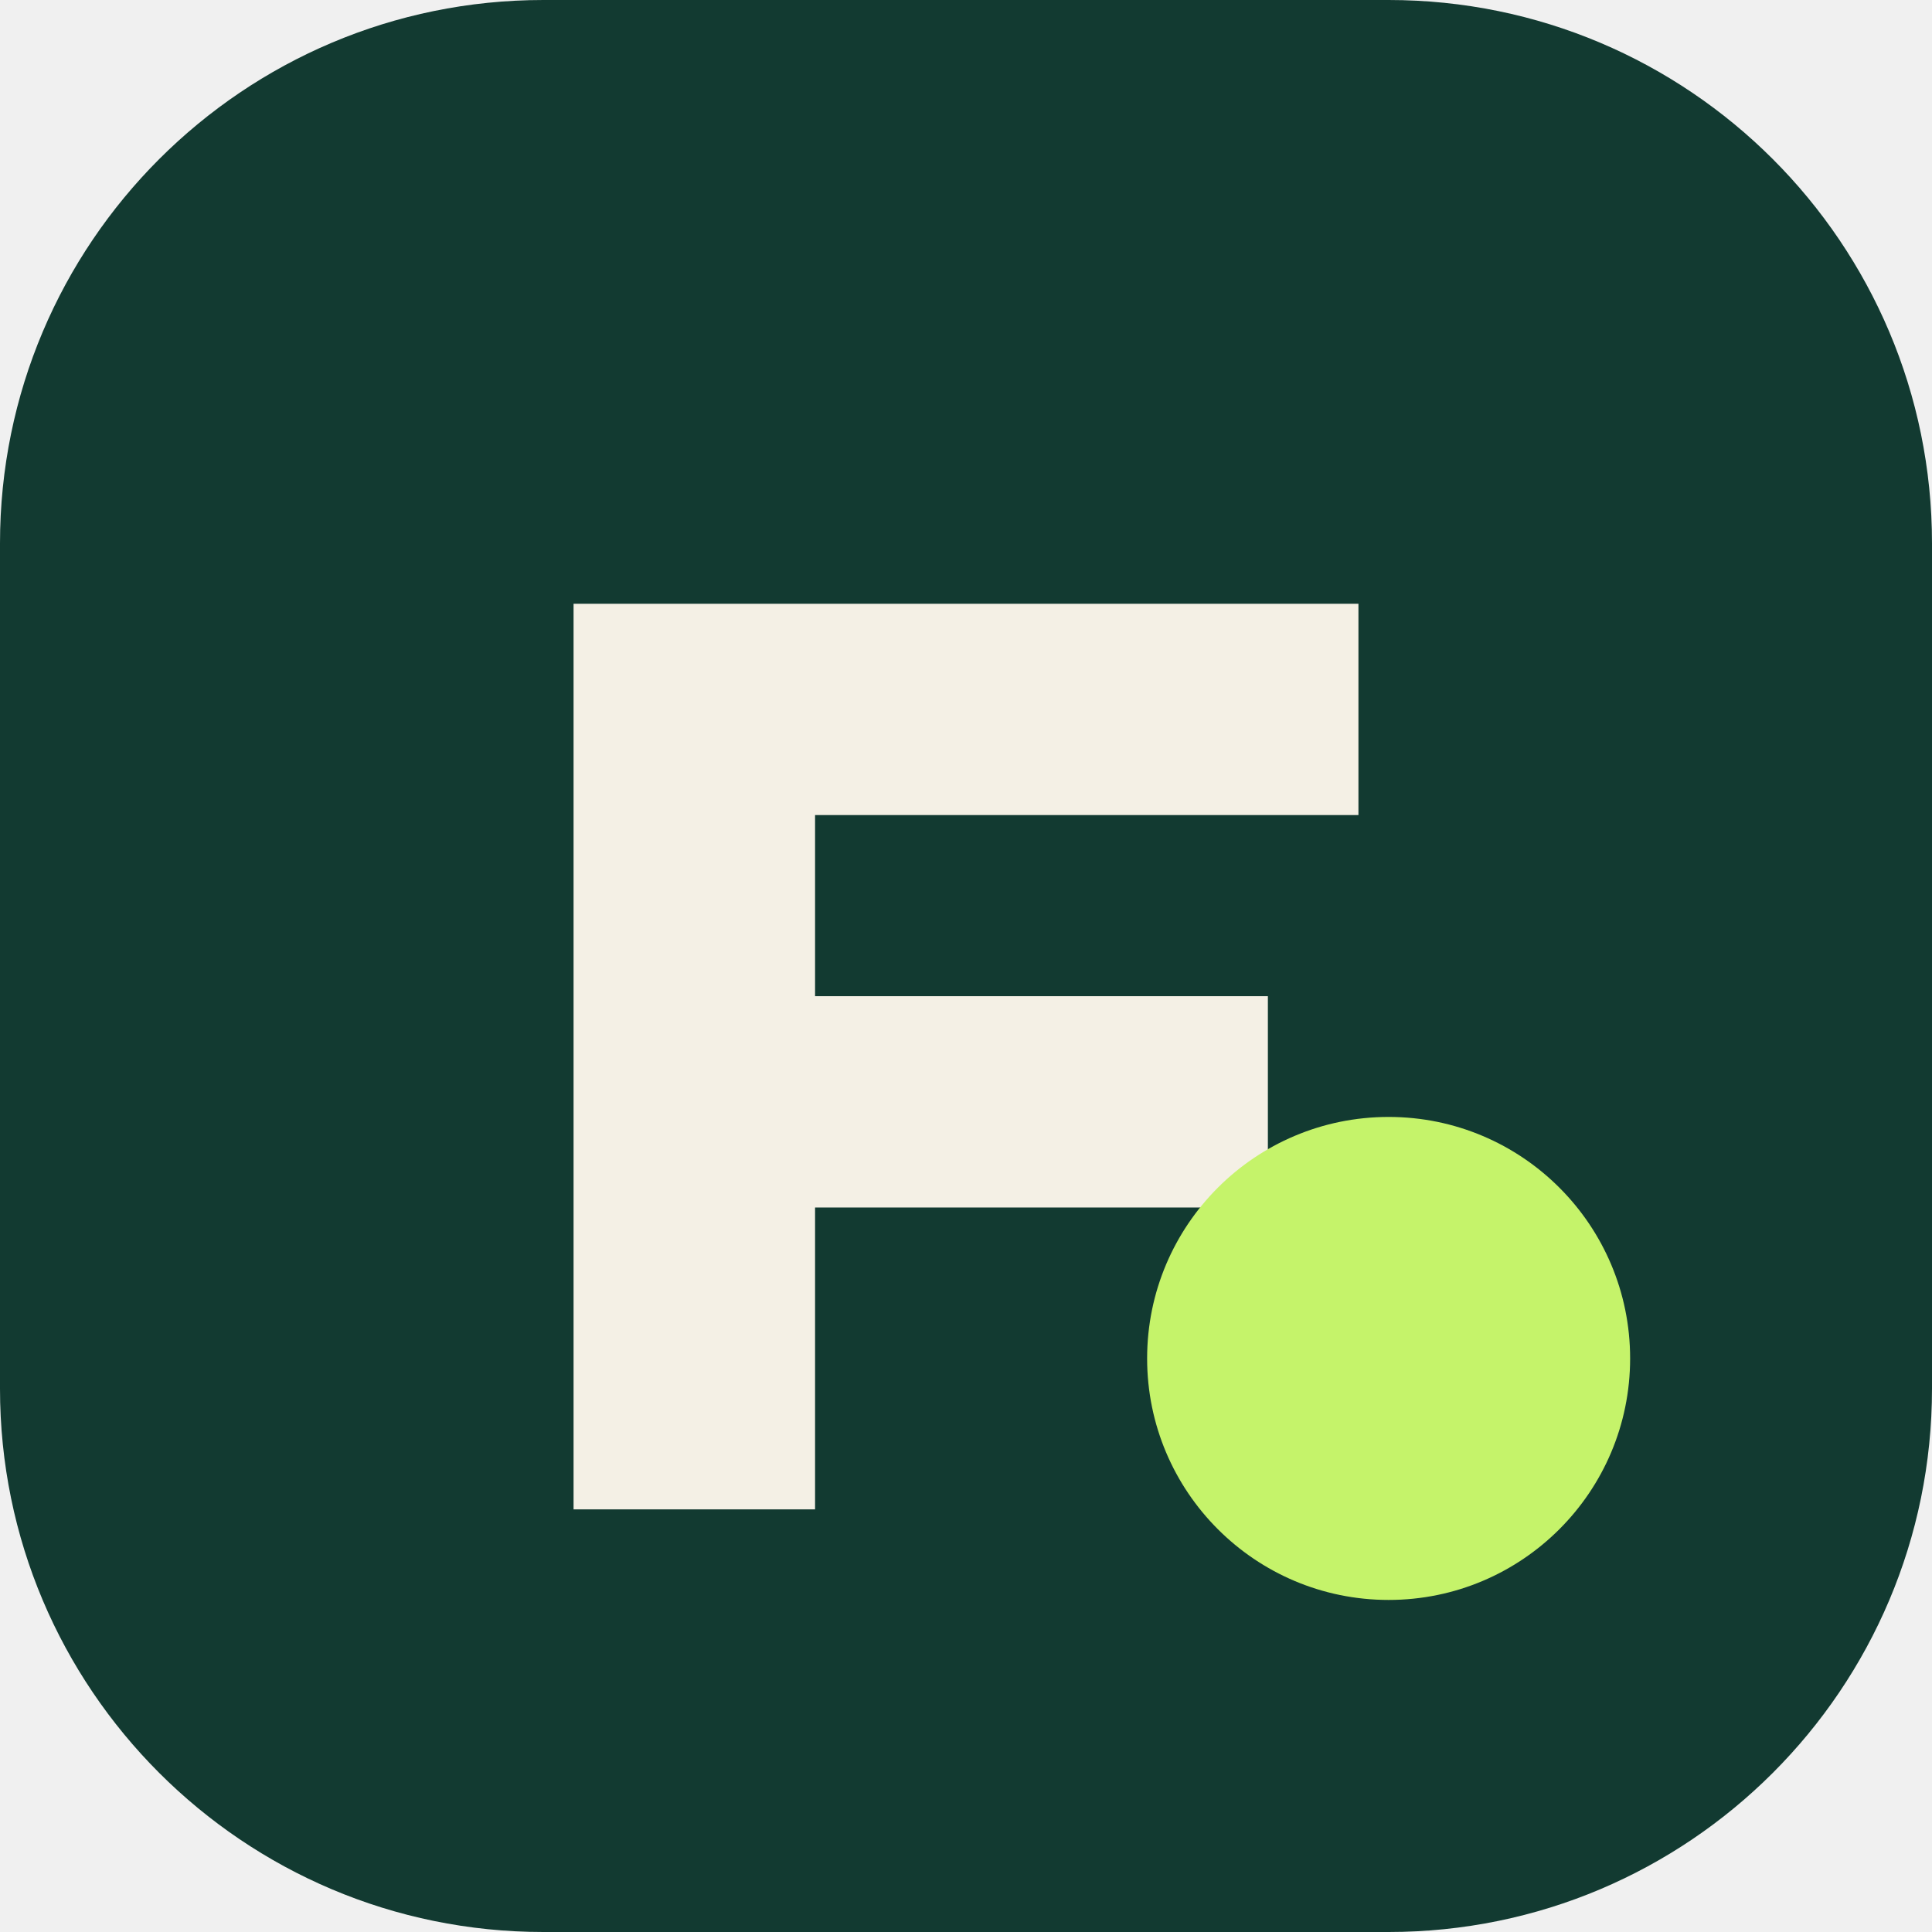
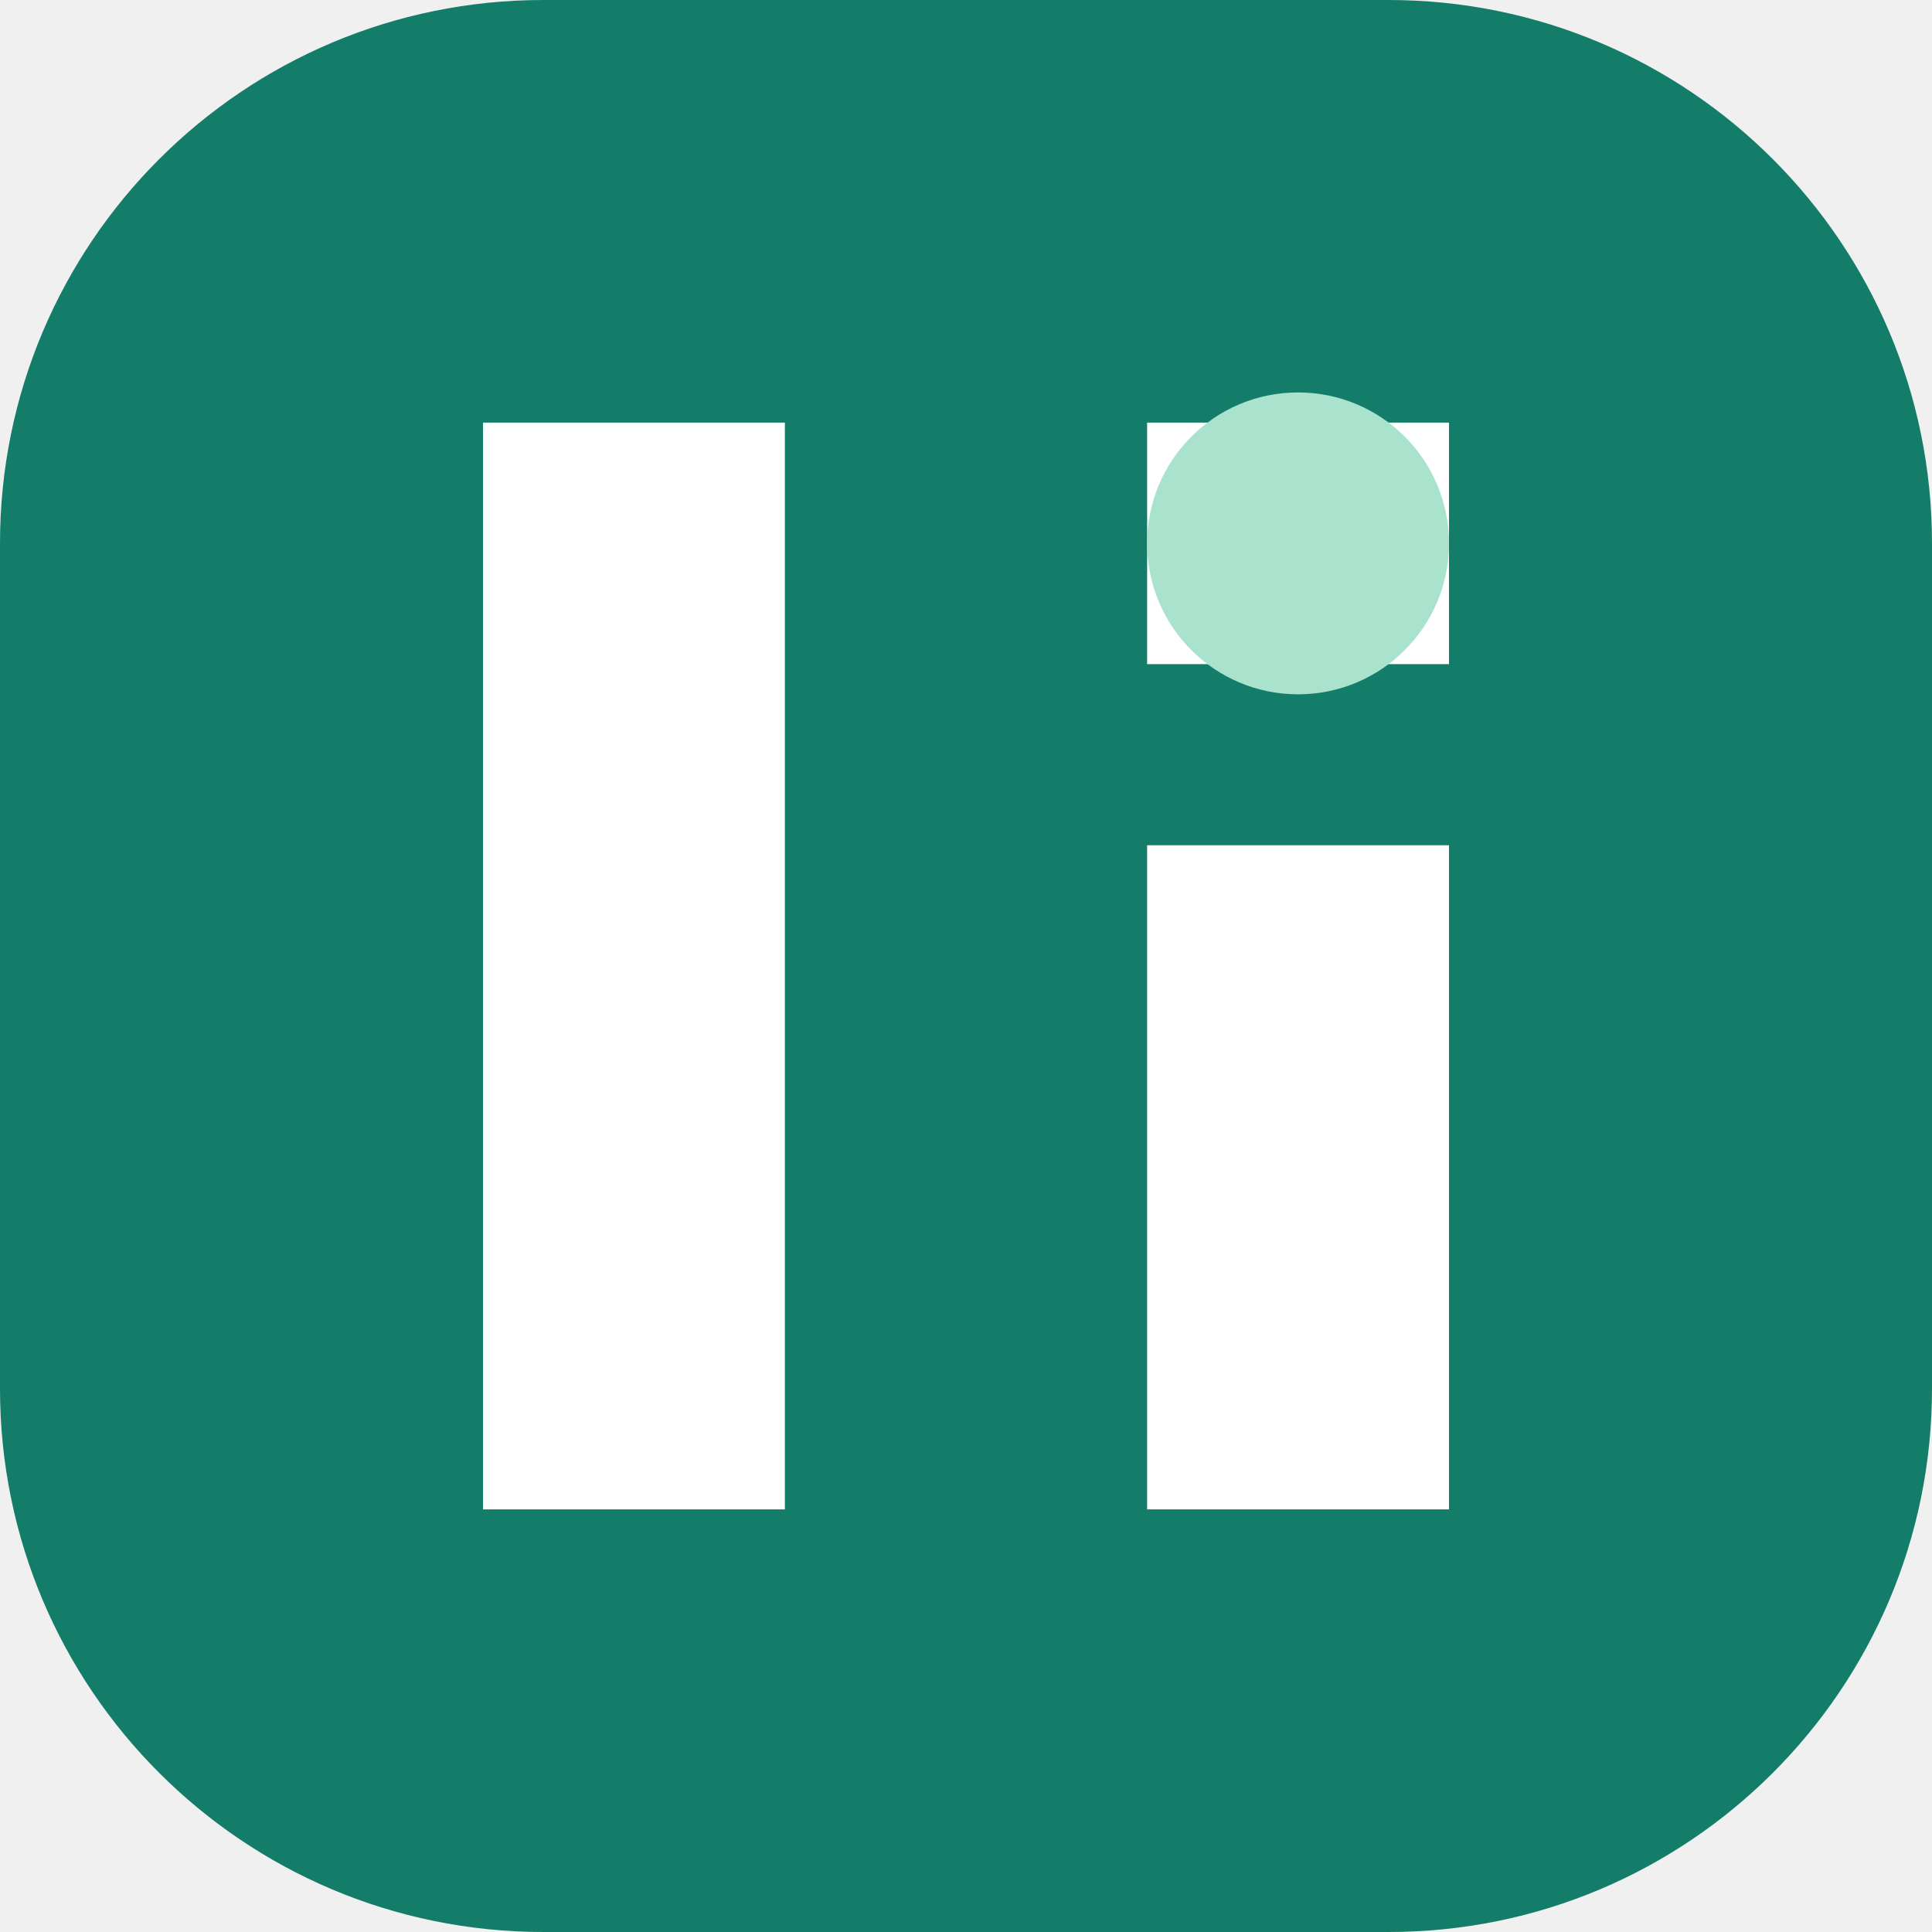
<svg xmlns="http://www.w3.org/2000/svg" viewBox="0 0 64 64">
-   <rect width="64" height="64" rx="18" fill="#123a31" />
-   <path d="M19 20h26v7H27v6h15v7H27v10h-8z" fill="#f4f0e5" />
-   <circle cx="46" cy="45" r="8" fill="#c5f36a" />
+   <rect width="64" height="64" rx="18" fill="#147d69" />
+   <path d="M16 14h10v36H16zm22 0h10v8H38zm0 14h10v22H38z" fill="#fff" />
+   <circle cx="43" cy="18" r="5" fill="#a9e3ce" />
</svg>
